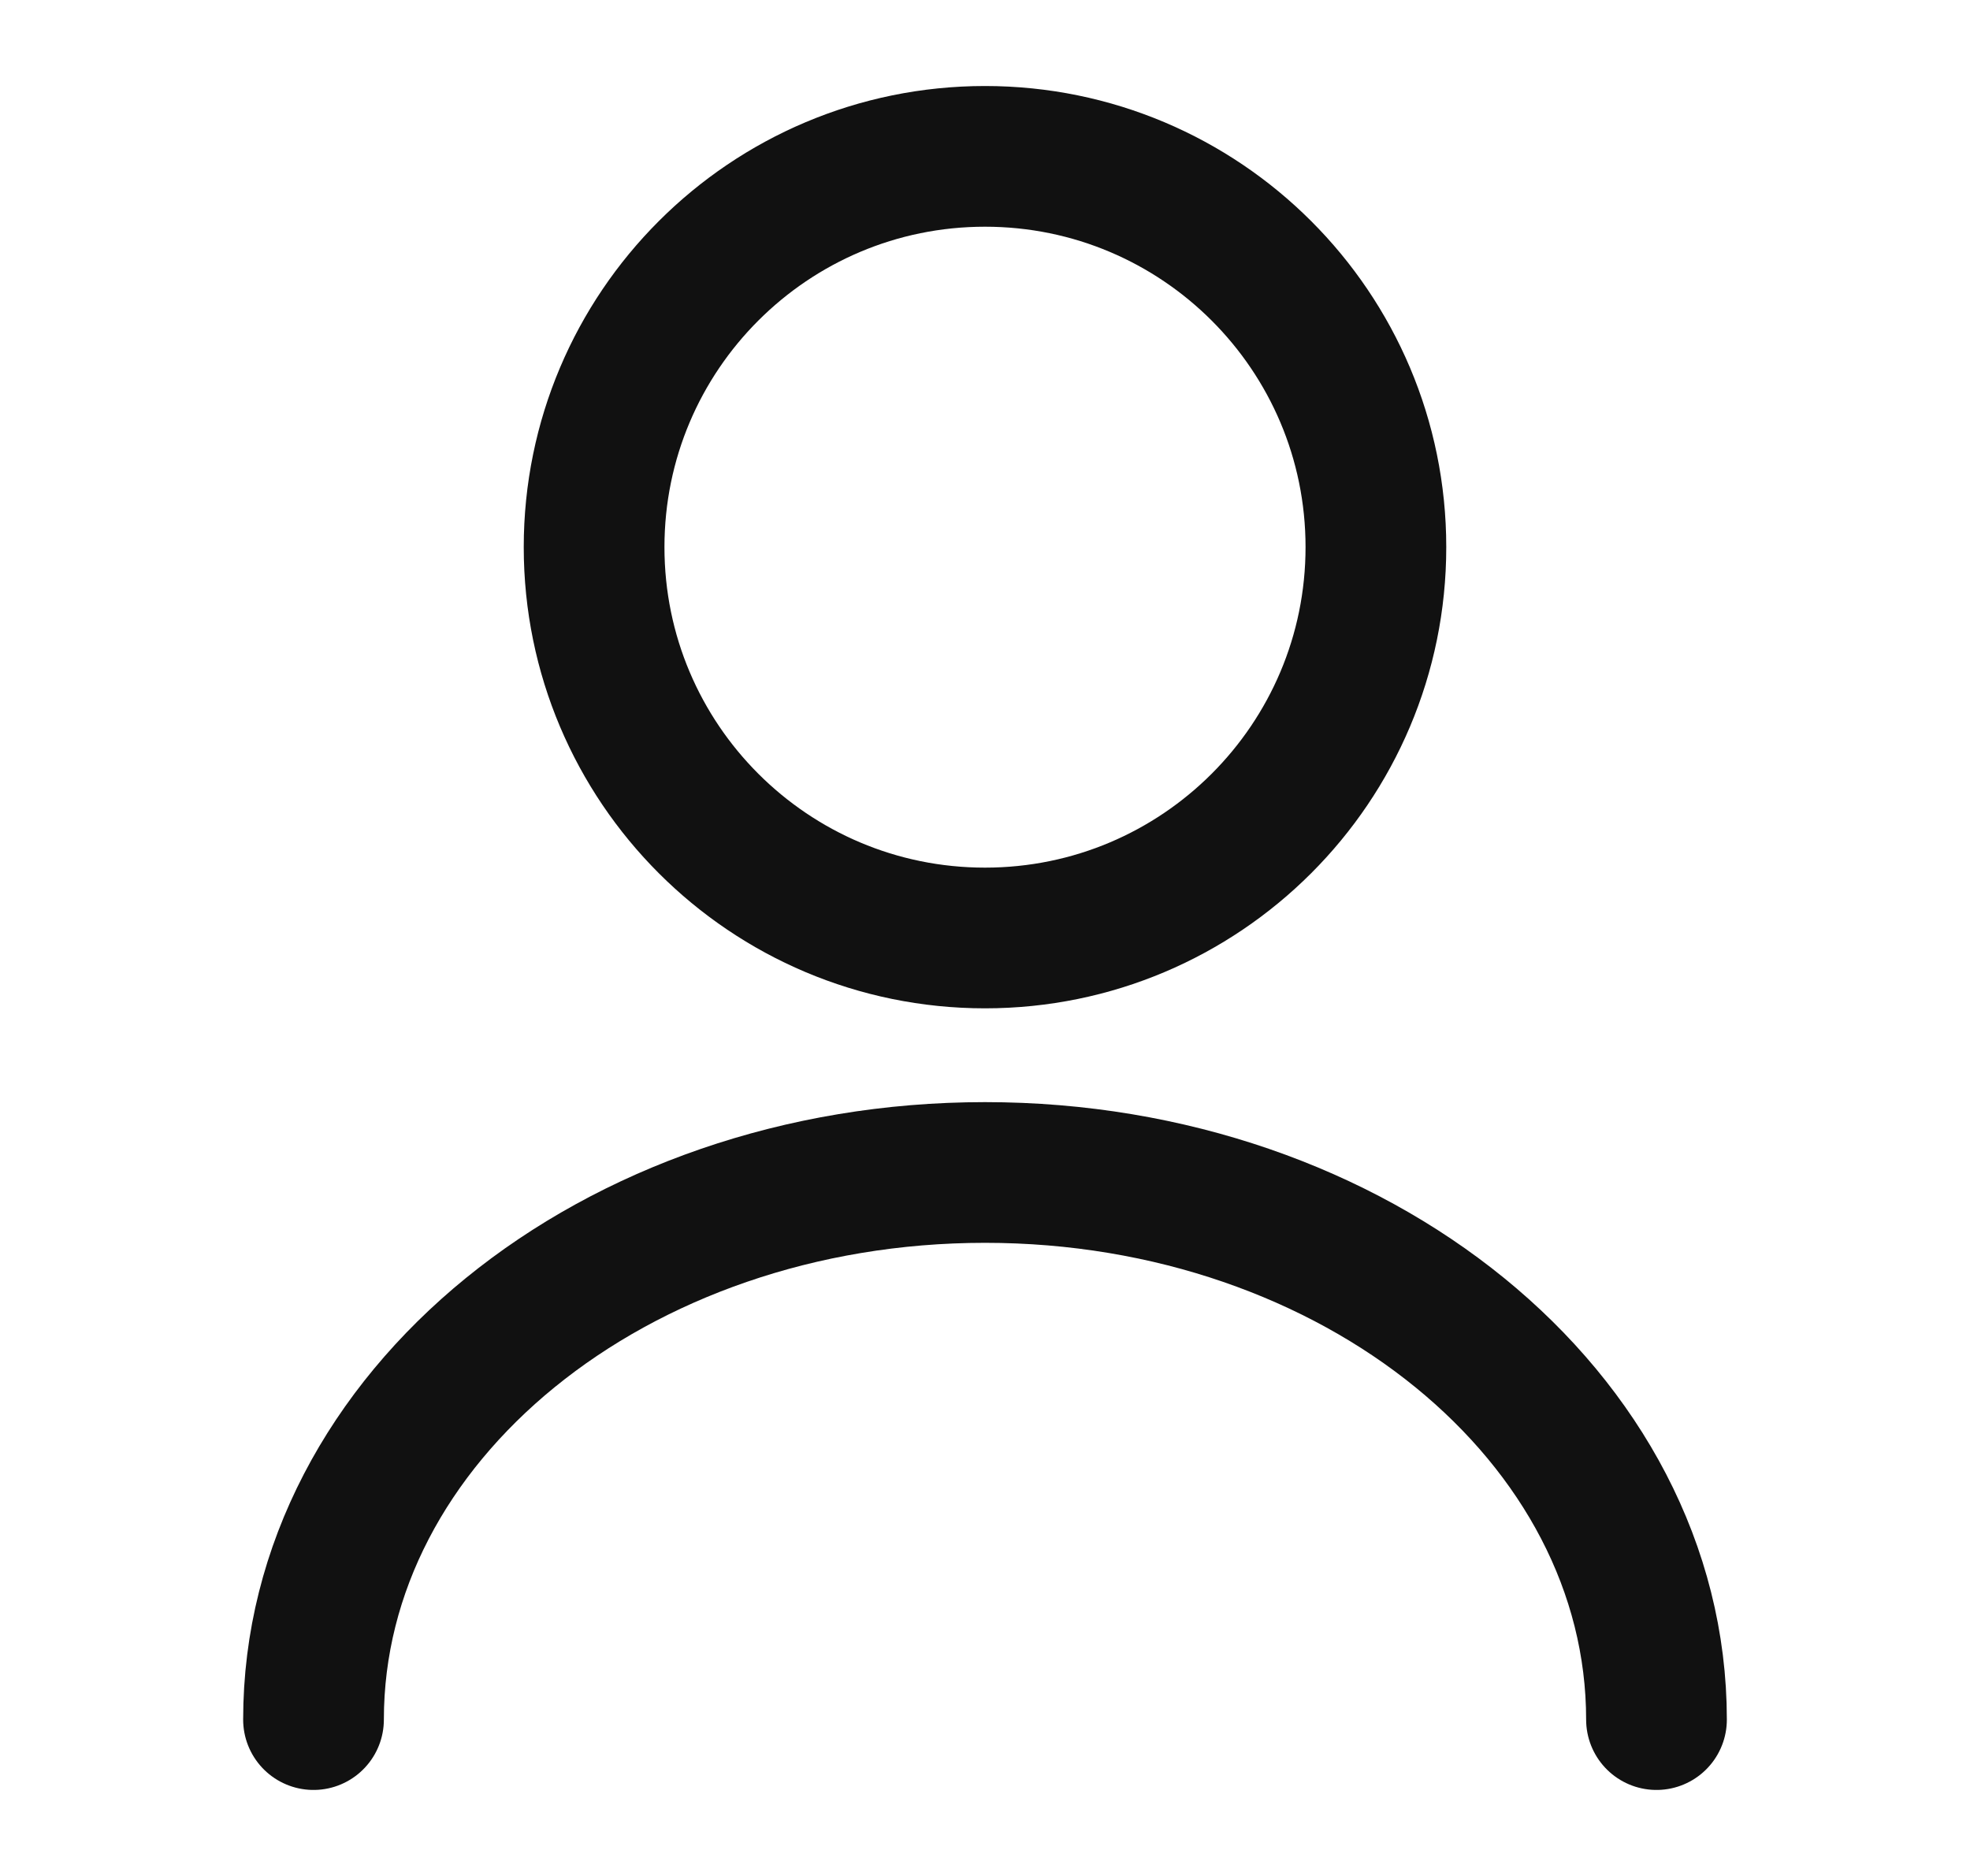
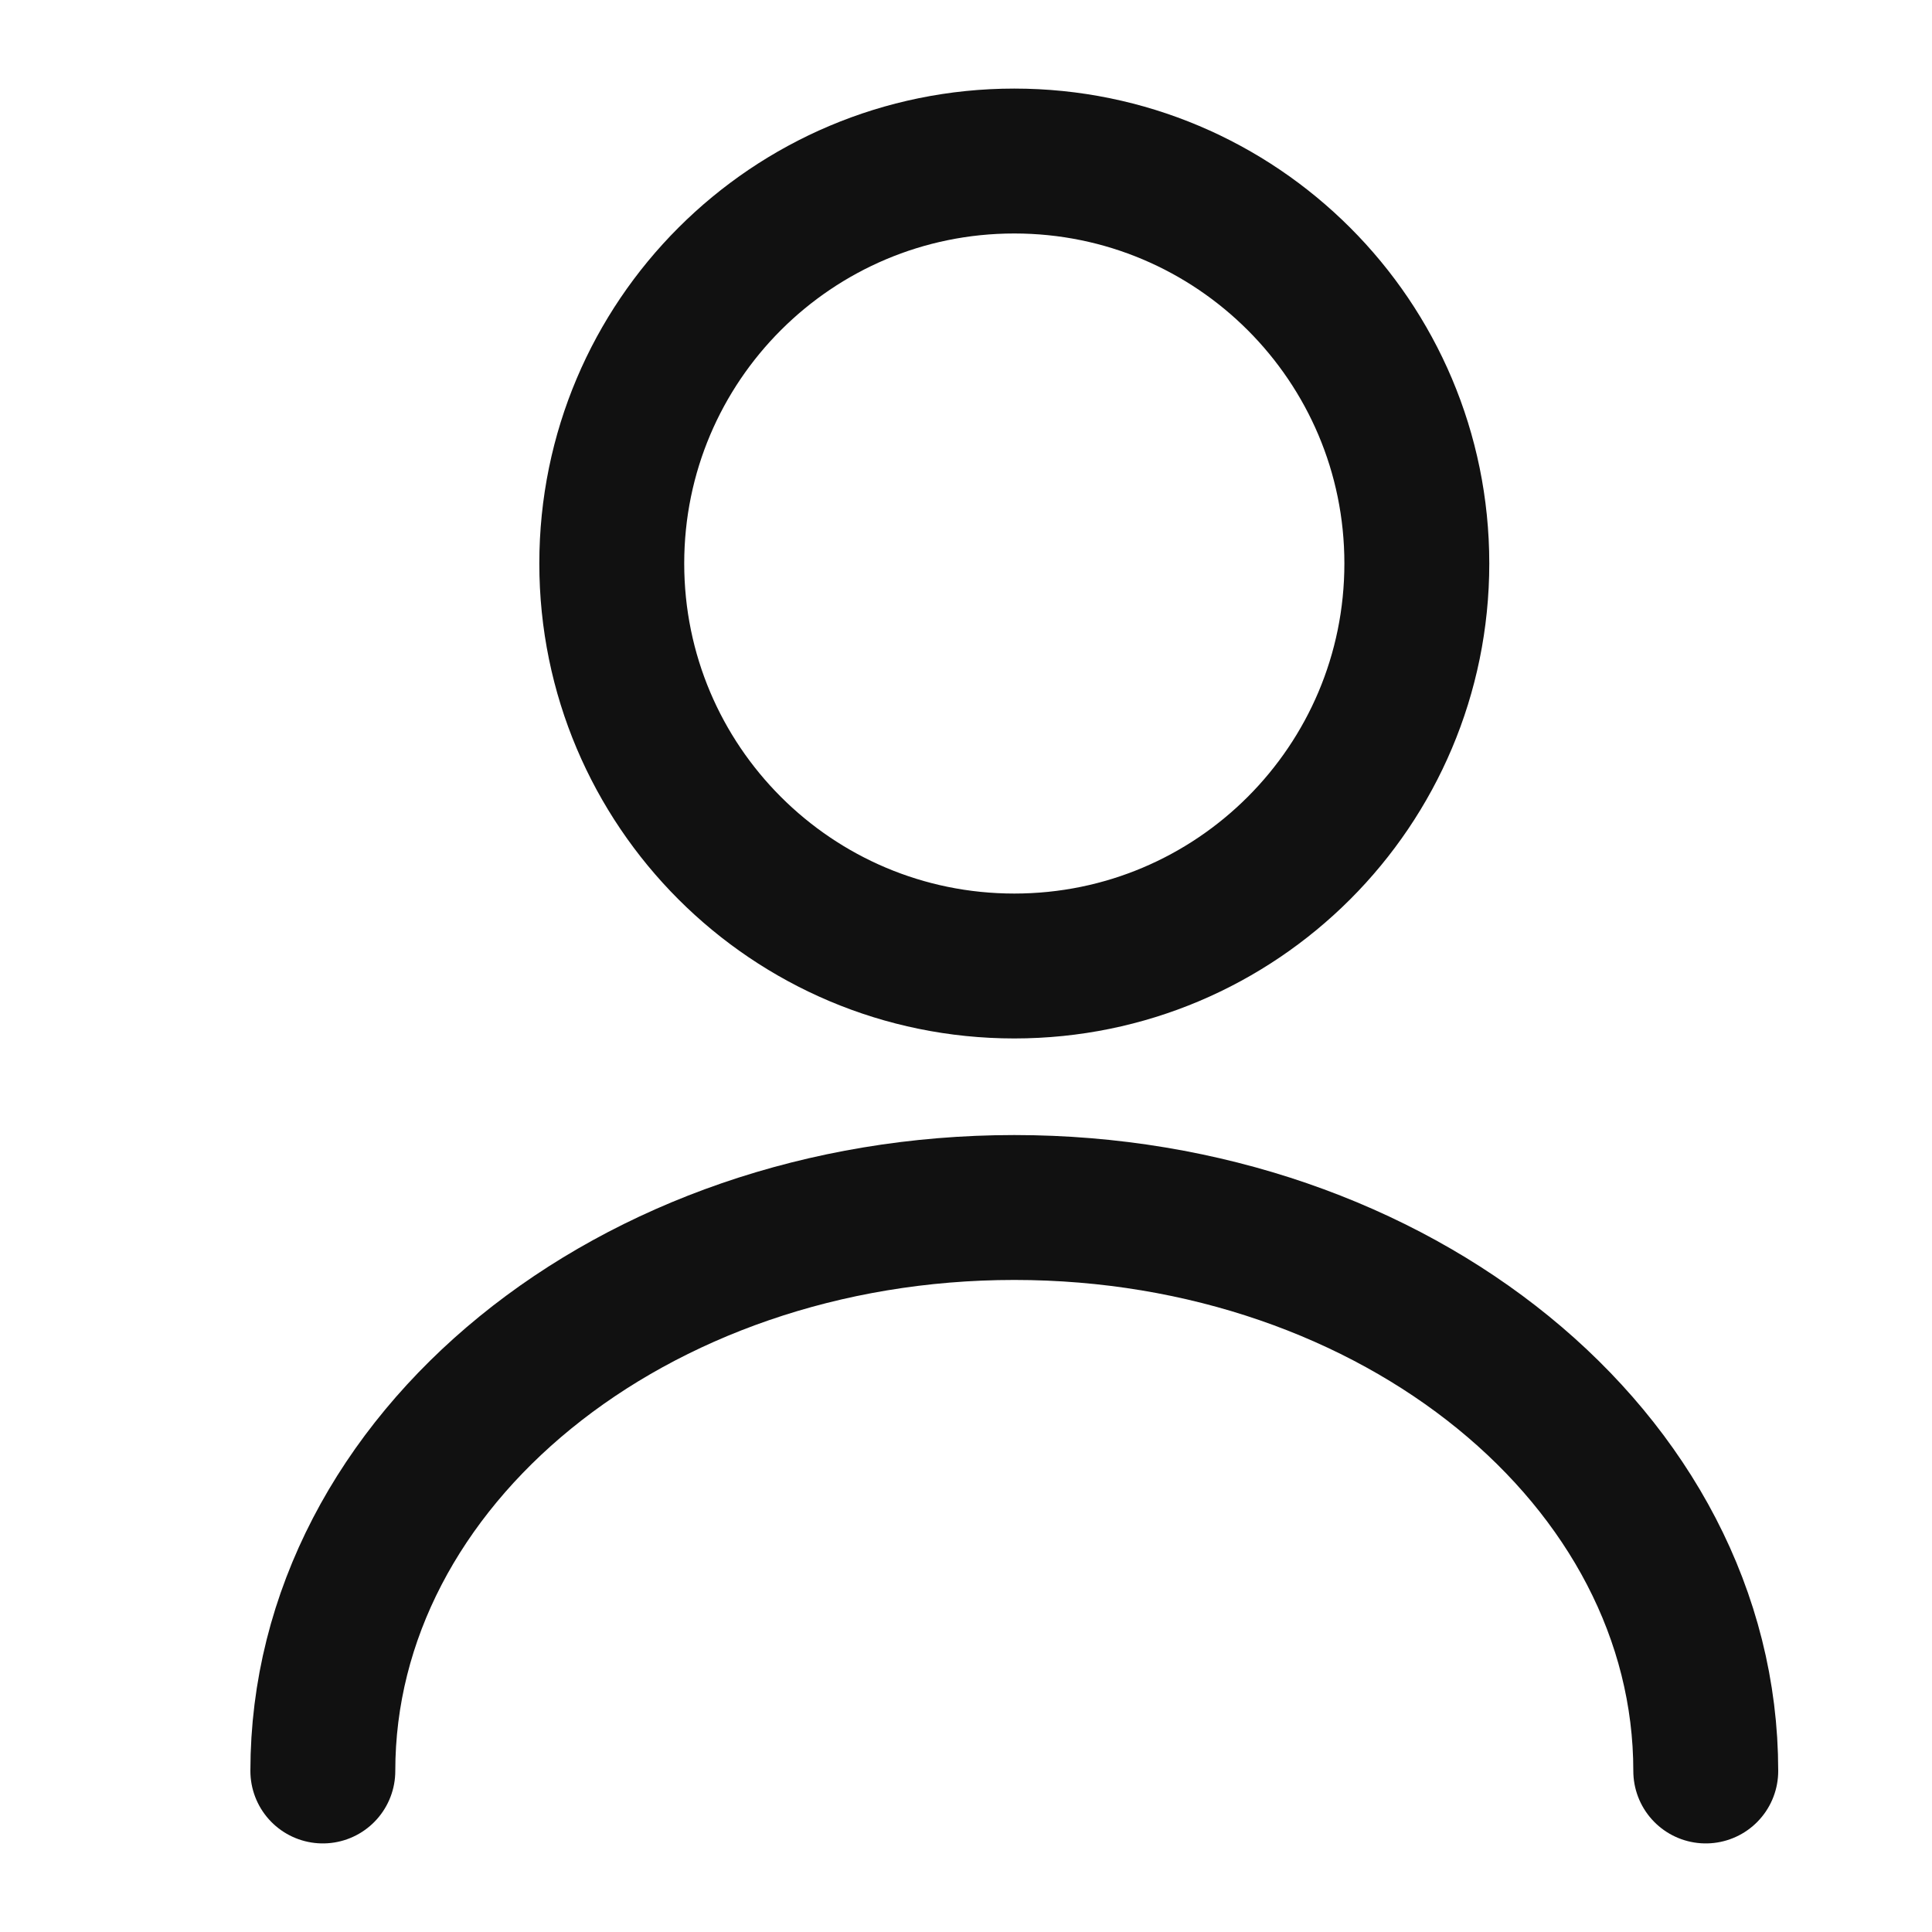
- <svg xmlns="http://www.w3.org/2000/svg" width="21" height="20" viewBox="0 0 21 20" fill="none">
+ <svg xmlns="http://www.w3.org/2000/svg" width="20" height="20" viewBox="0 0 20 20" fill="none">
  <path d="M10.5 10C12.801 10 14.667 8.135 14.667 5.833C14.667 3.532 12.801 1.667 10.5 1.667C8.199 1.667 6.333 3.532 6.333 5.833C6.333 8.135 8.199 10 10.5 10Z" stroke="#111111" stroke-width="1.5" stroke-linecap="round" stroke-linejoin="round" />
  <path d="M17.658 18.333C17.658 15.108 14.45 12.5 10.5 12.5C6.55 12.5 3.342 15.108 3.342 18.333" stroke="#111111" stroke-width="1.5" stroke-linecap="round" stroke-linejoin="round" />
</svg>
